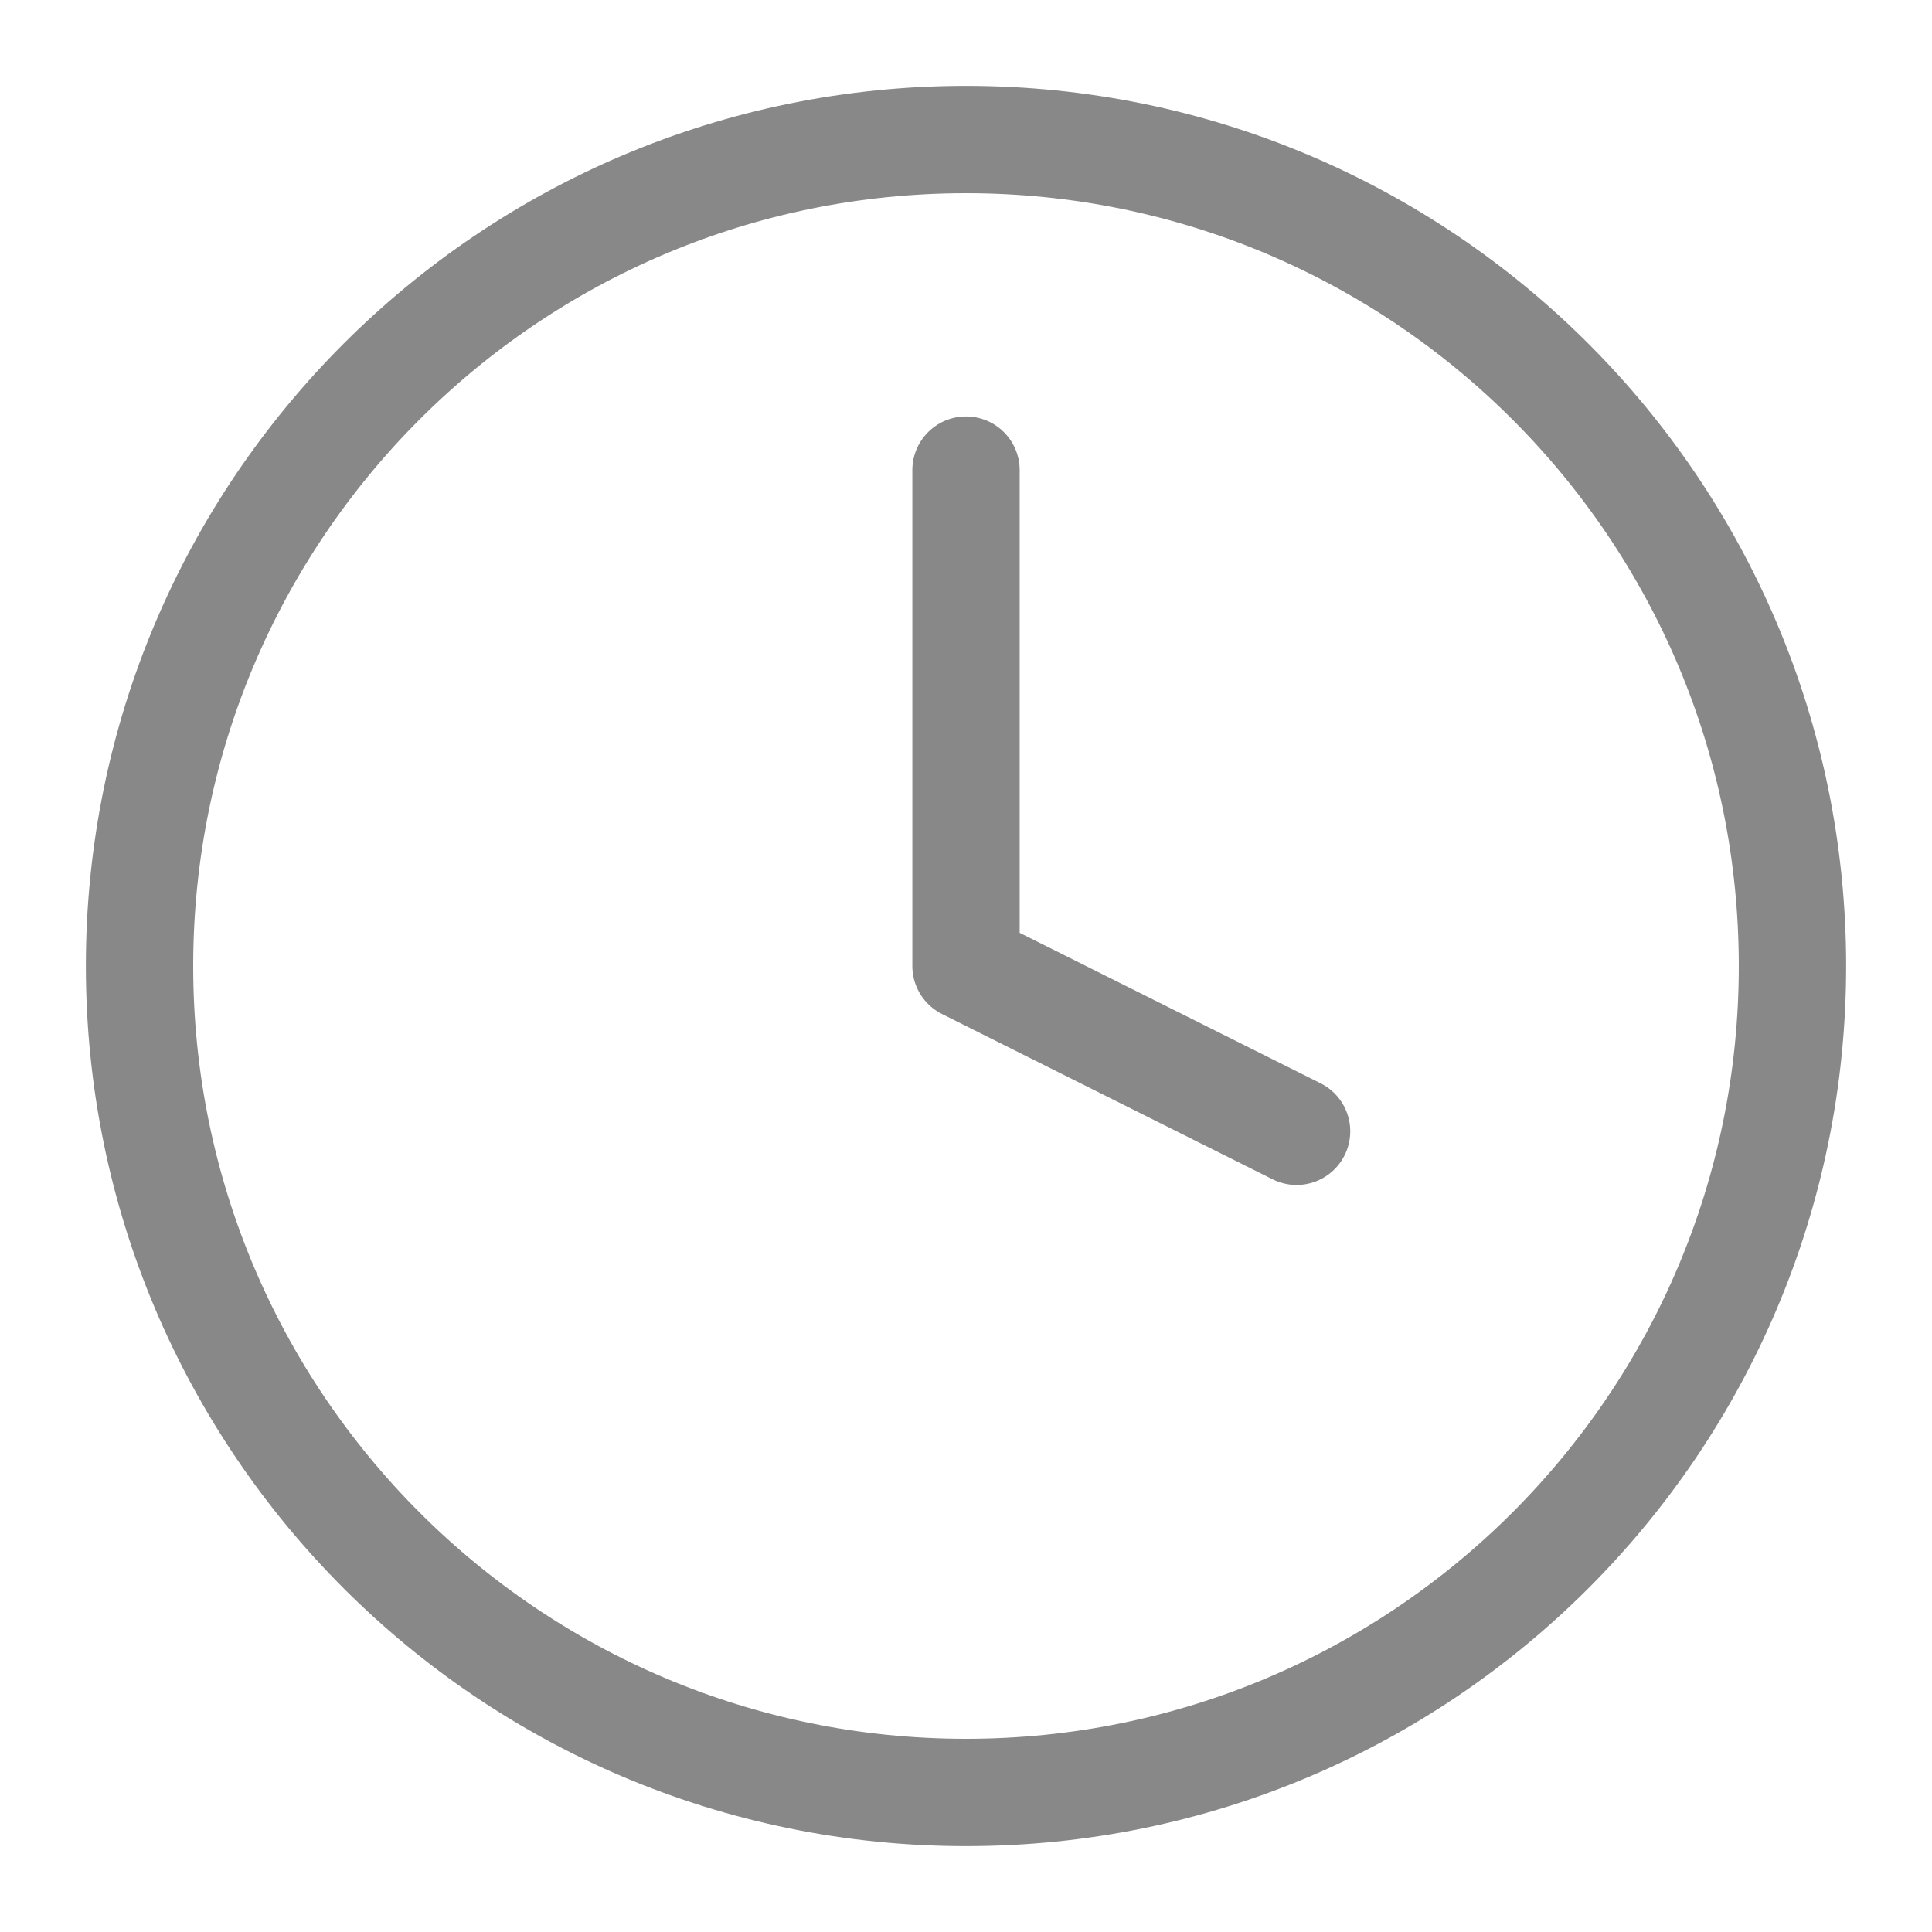
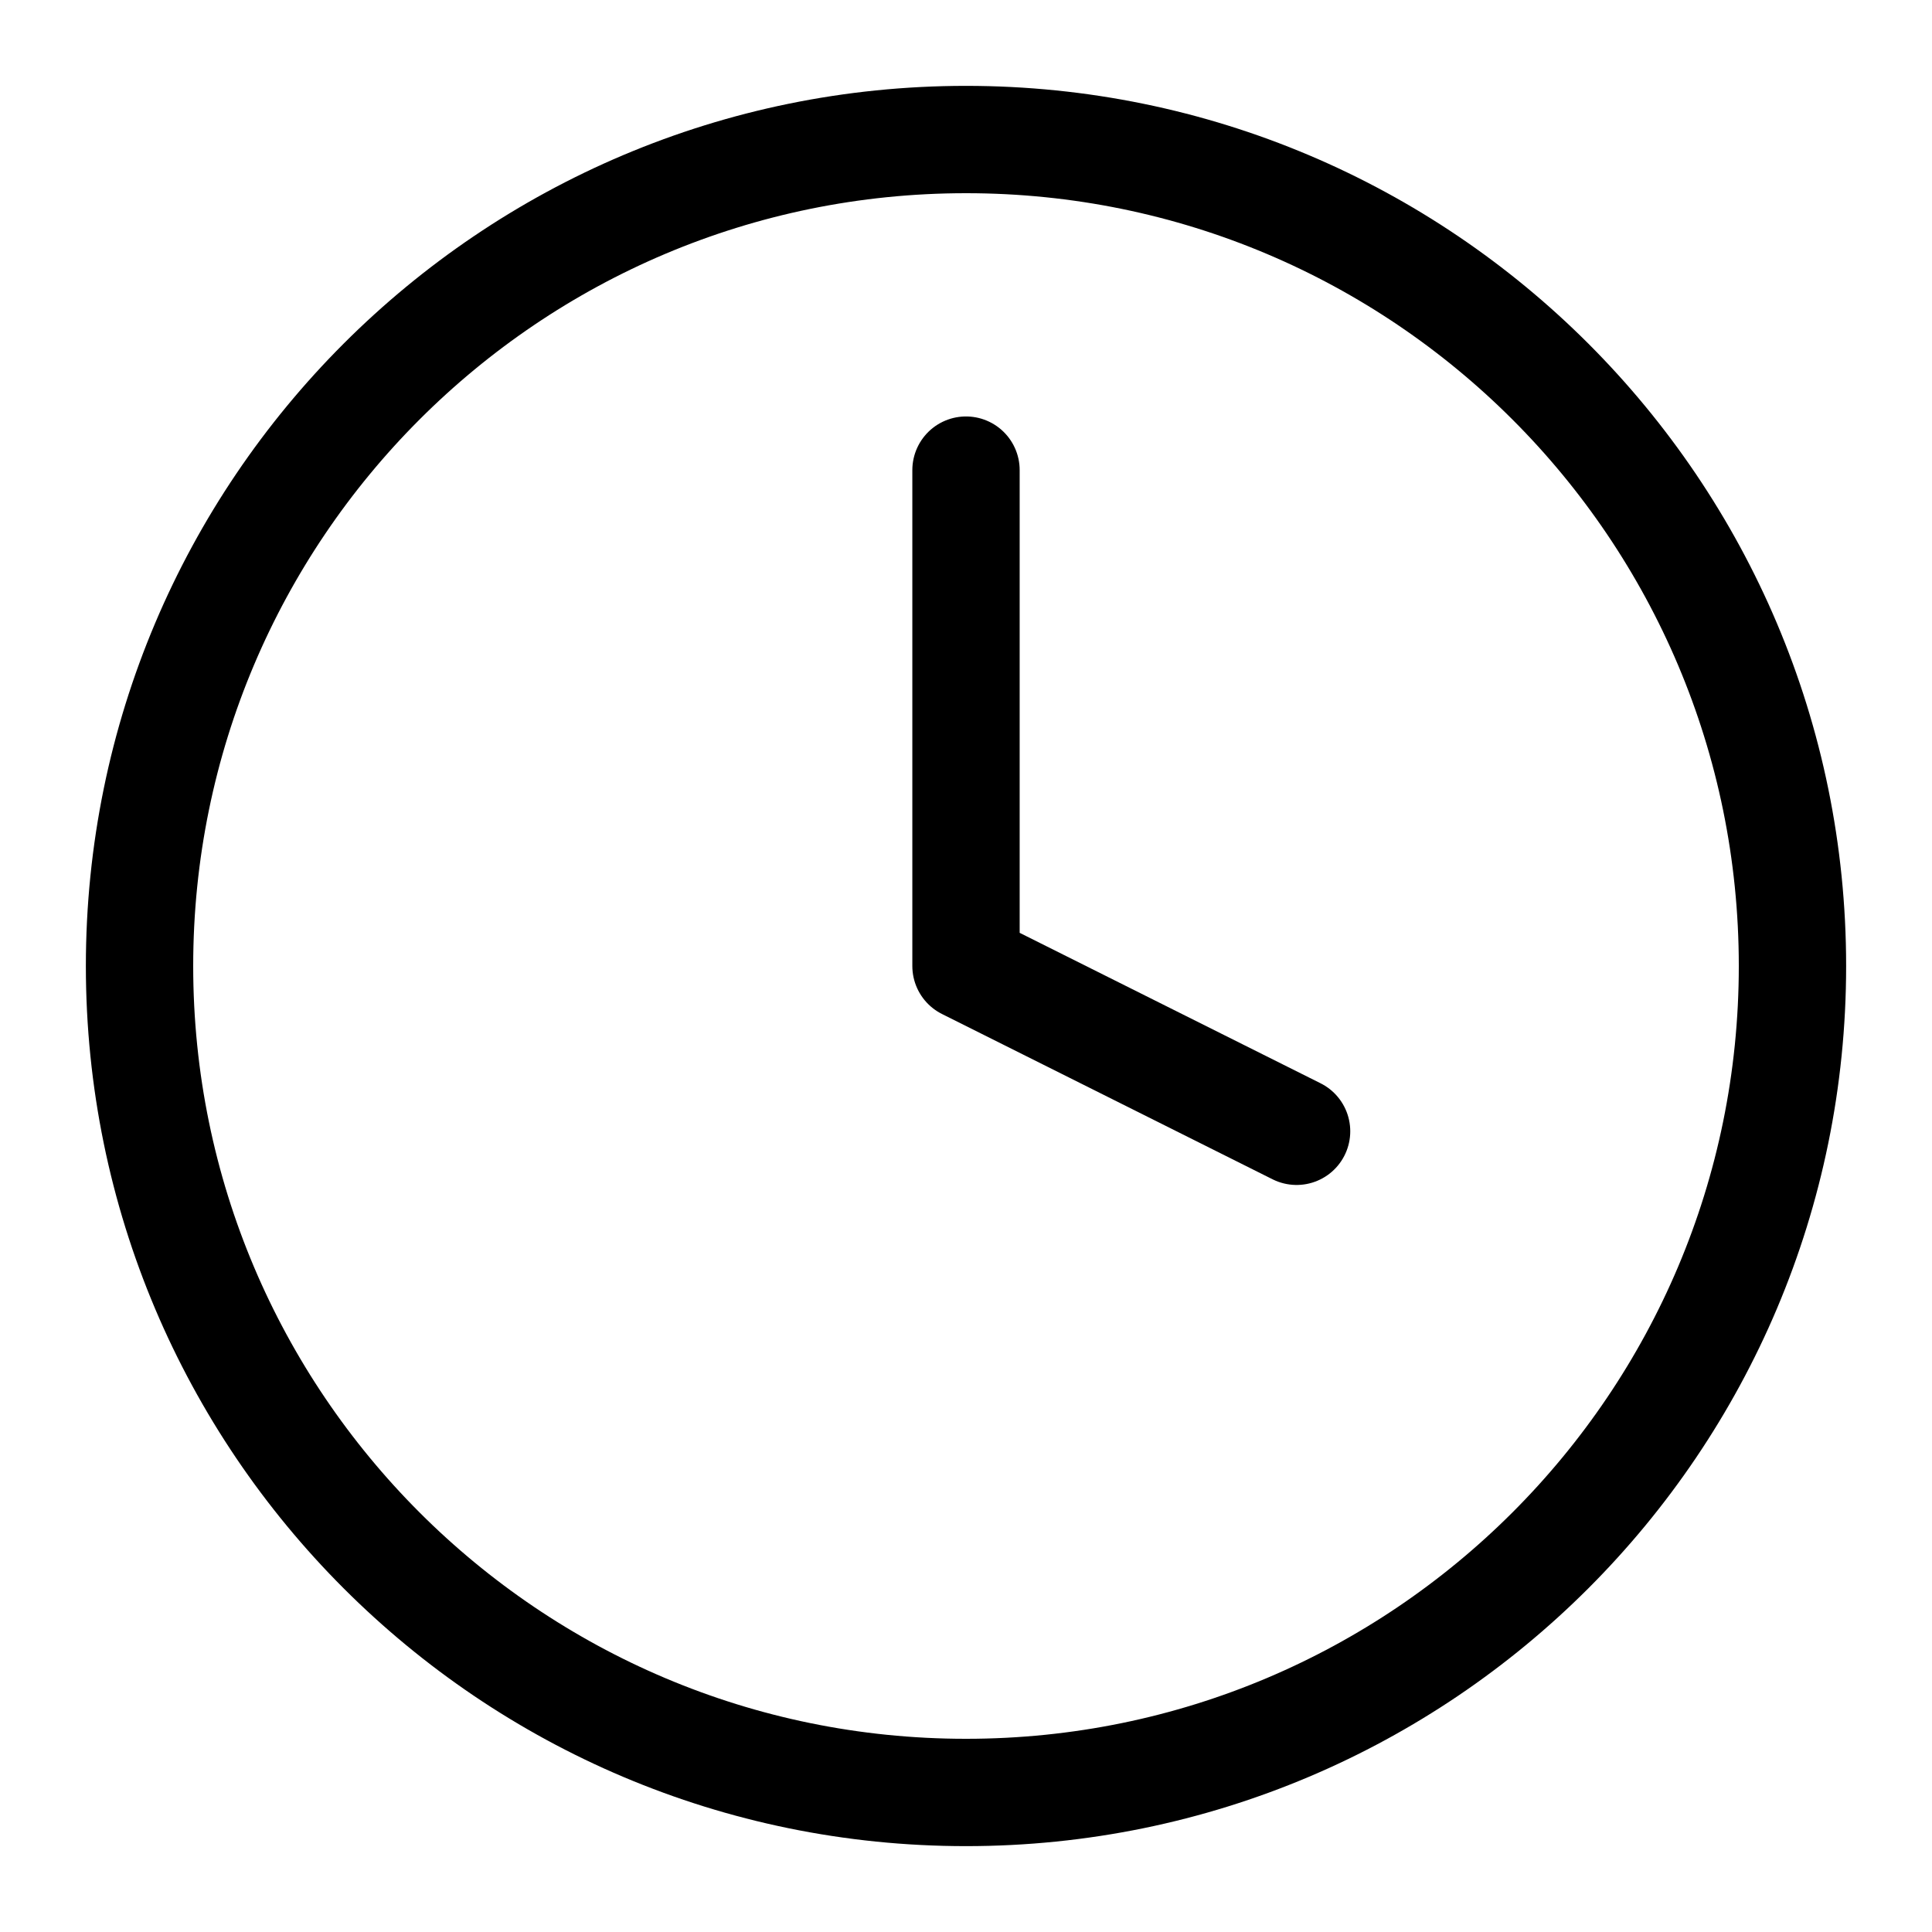
<svg xmlns="http://www.w3.org/2000/svg" width="18" height="18" viewBox="0 0 18 18" fill="none">
-   <path d="M9 4.38V9L12.08 10.54M16.7 9C16.7 13.252 13.253 16.7 9 16.7C4.747 16.7 1.3 13.252 1.3 9C1.3 4.747 4.747 1.3 9 1.3C13.253 1.3 16.7 4.747 16.7 9Z" stroke="#888888" stroke-linecap="round" stroke-linejoin="round" />
+   <path d="M9 4.38V9L12.08 10.54M16.7 9C16.7 13.252 13.253 16.7 9 16.7C4.747 16.7 1.3 13.252 1.3 9C1.3 4.747 4.747 1.3 9 1.3C13.253 1.3 16.7 4.747 16.7 9Z" stroke="currentColor" stroke-linecap="round" stroke-linejoin="round" />
</svg>
